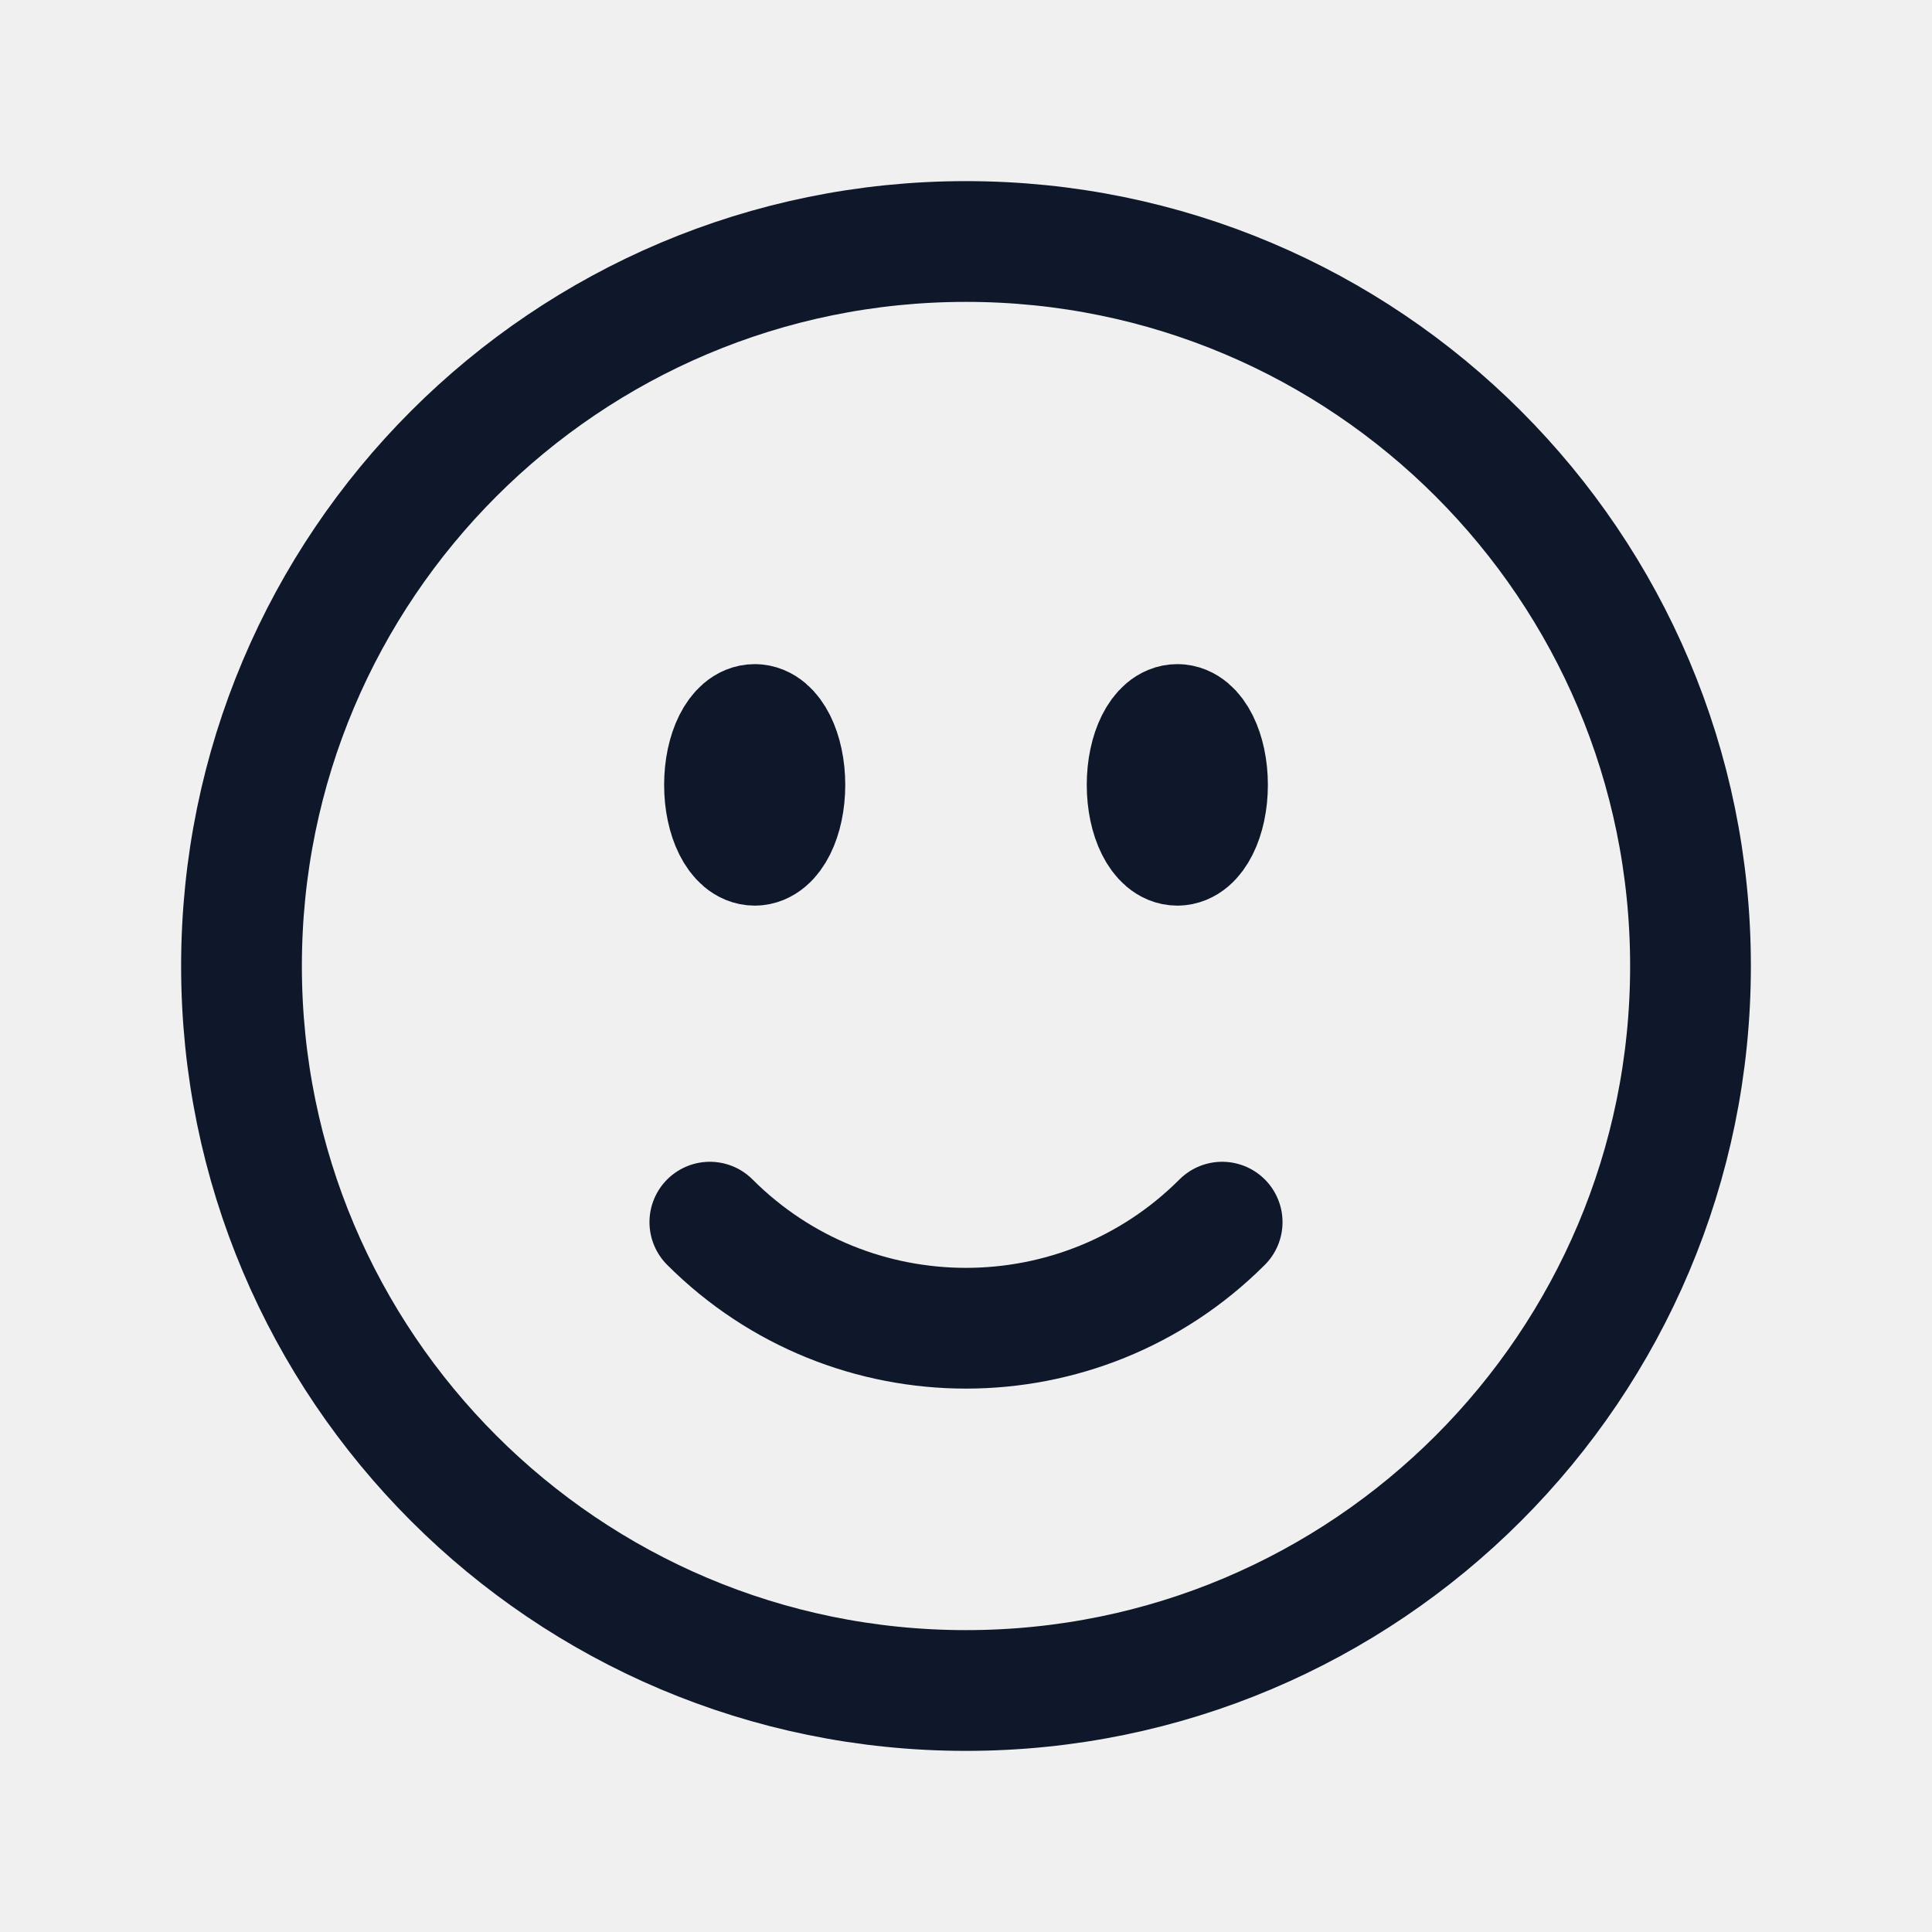
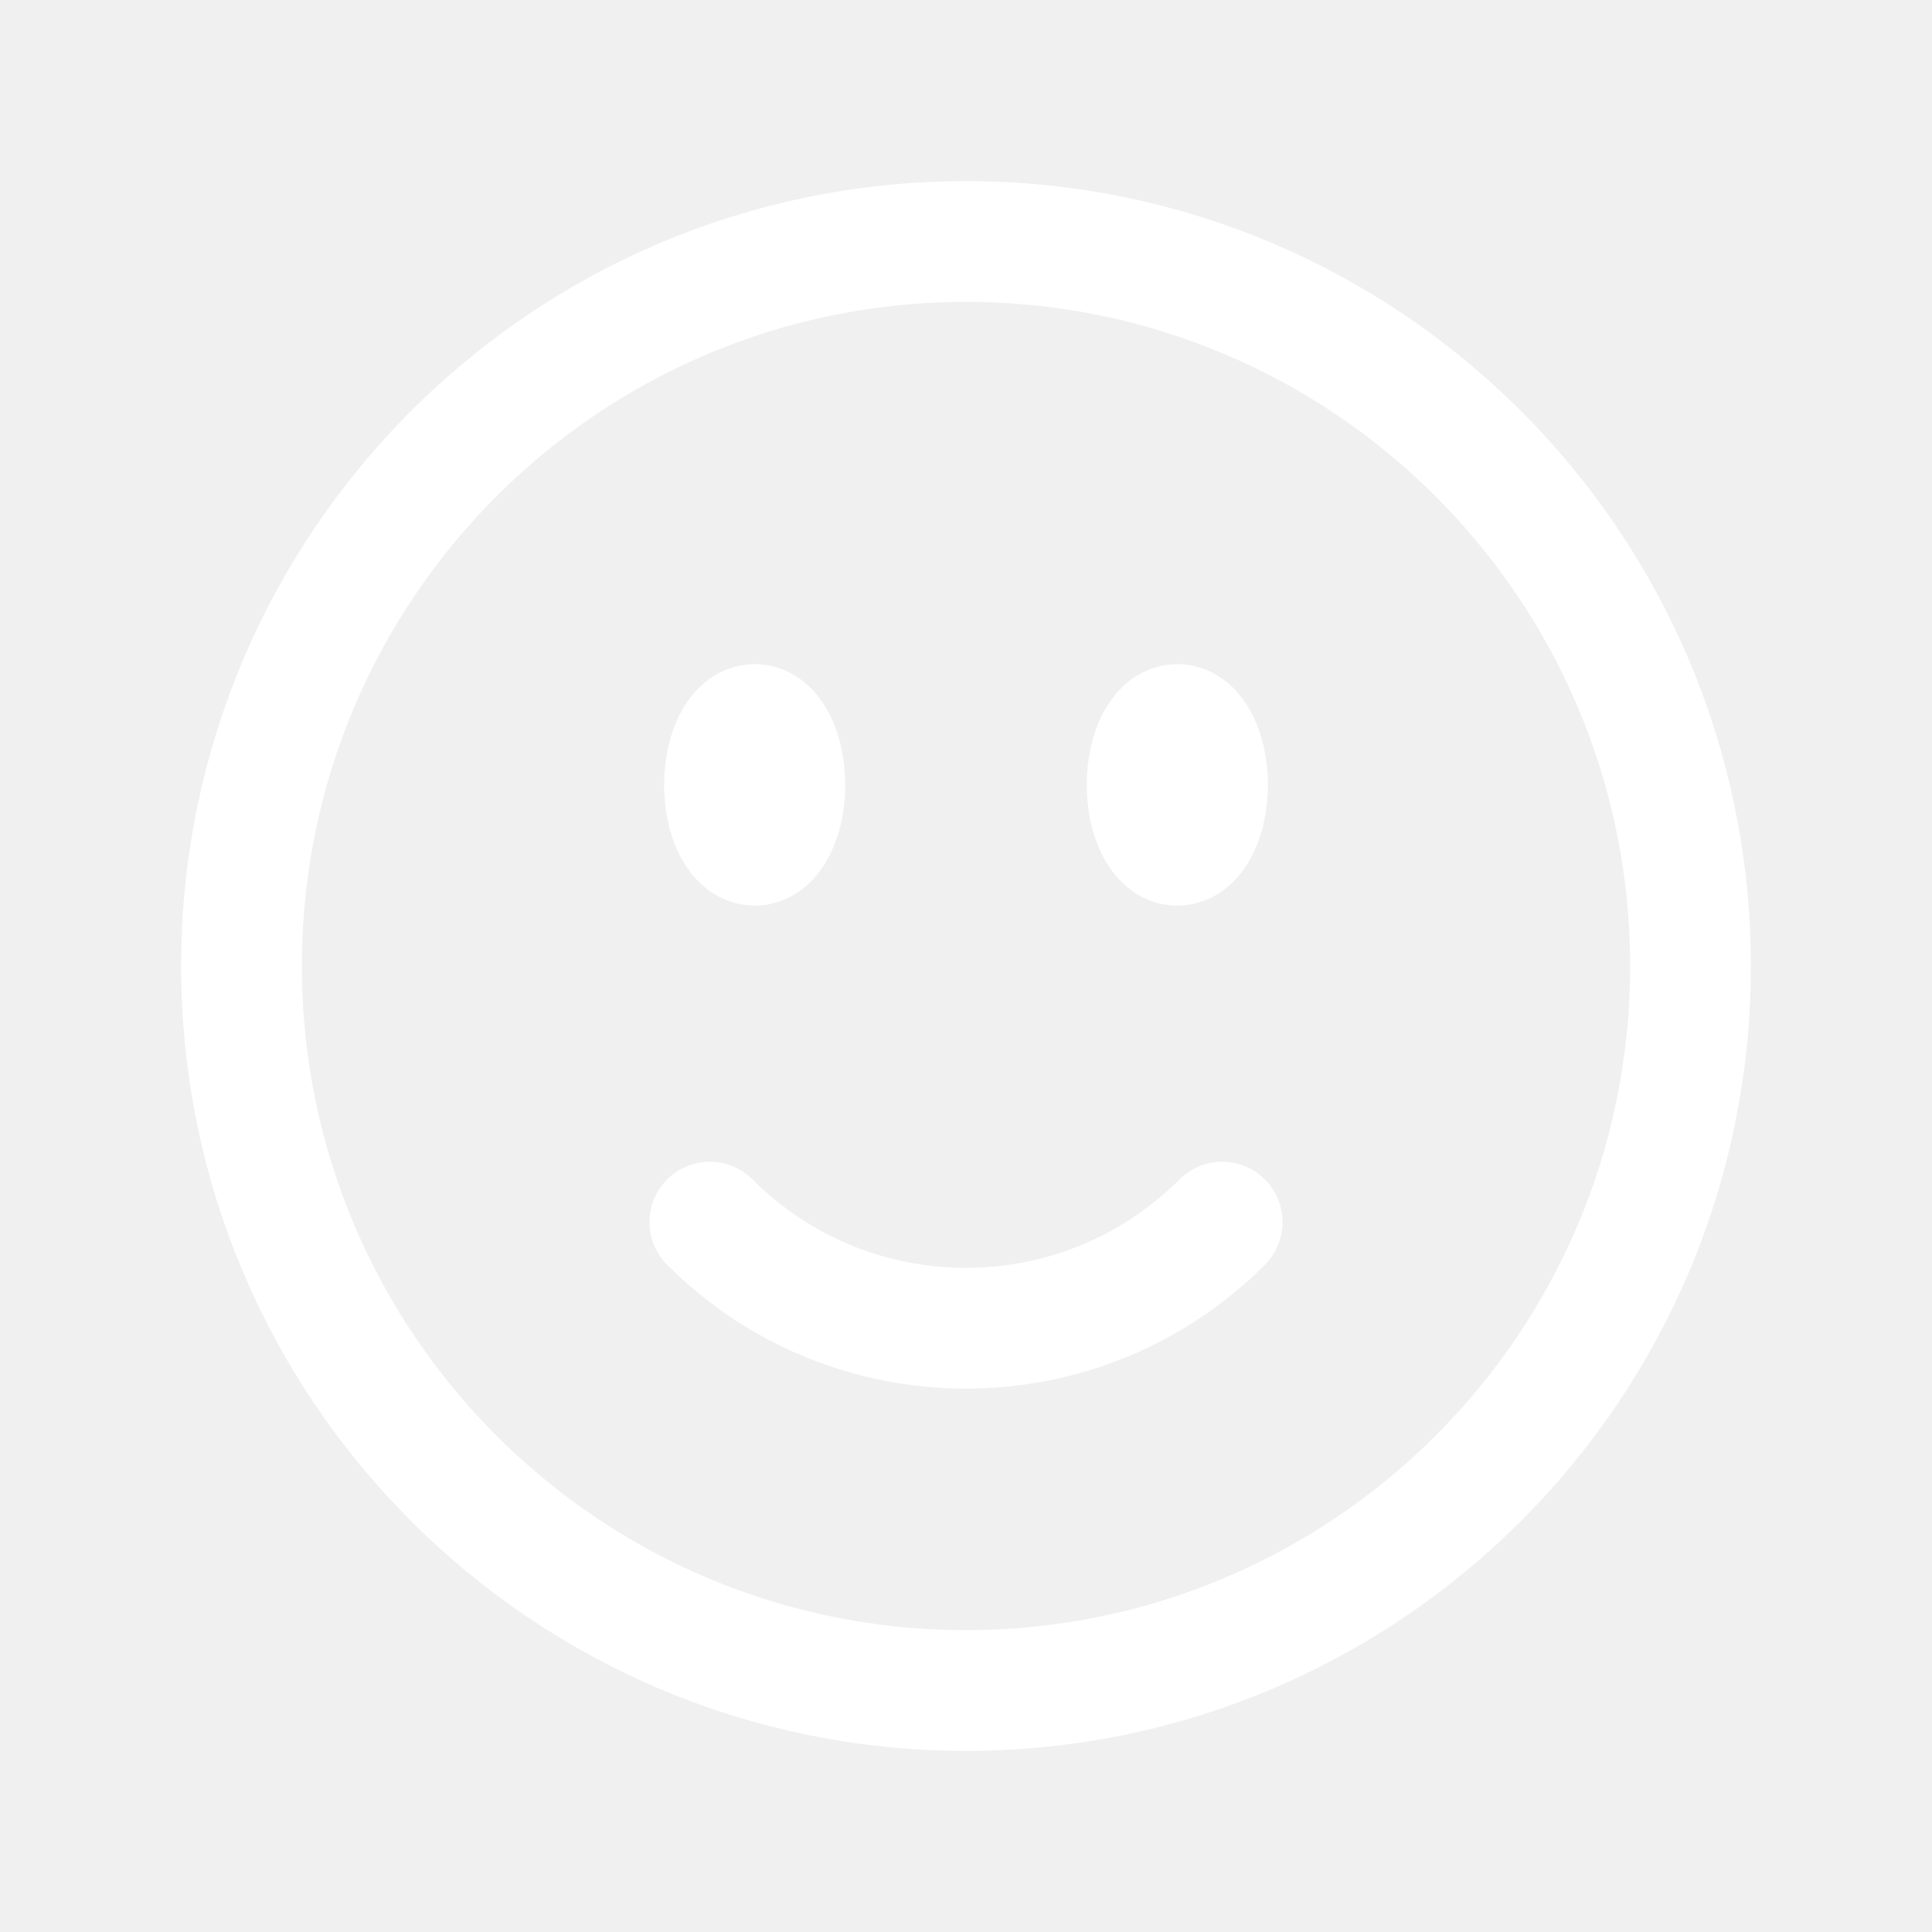
<svg xmlns="http://www.w3.org/2000/svg" width="24" height="24" viewBox="0 0 24 24" fill="none">
-   <path d="M15.182 15.182C13.425 16.939 10.575 16.939 8.818 15.182M21 12C21 16.971 16.971 21 12 21C7.029 21 3 16.971 3 12C3 7.029 7.029 3 12 3C16.971 3 21 7.029 21 12ZM9.75 9.75C9.75 10.164 9.582 10.5 9.375 10.5C9.168 10.5 9 10.164 9 9.75C9 9.336 9.168 9 9.375 9C9.582 9 9.75 9.336 9.75 9.75ZM9.375 9.75H9.383V9.765H9.375V9.75ZM15 9.75C15 10.164 14.832 10.5 14.625 10.5C14.418 10.5 14.25 10.164 14.25 9.75C14.25 9.336 14.418 9 14.625 9C14.832 9 15 9.336 15 9.75ZM14.625 9.75H14.633V9.765H14.625V9.75Z" stroke="#0F172A" stroke-width="1.5" stroke-linecap="round" stroke-linejoin="round" />
+   <path d="M15.182 15.182C13.425 16.939 10.575 16.939 8.818 15.182M21 12C21 16.971 16.971 21 12 21C7.029 21 3 16.971 3 12C3 7.029 7.029 3 12 3C16.971 3 21 7.029 21 12ZM9.75 9.75C9.75 10.164 9.582 10.5 9.375 10.5C9.168 10.5 9 10.164 9 9.75C9 9.336 9.168 9 9.375 9C9.582 9 9.75 9.336 9.75 9.75ZM9.375 9.75H9.383V9.765H9.375V9.75ZM15 9.75C15 10.164 14.832 10.5 14.625 10.5C14.418 10.5 14.25 10.164 14.25 9.75C14.25 9.336 14.418 9 14.625 9C14.832 9 15 9.336 15 9.75ZM14.625 9.75H14.633V9.765H14.625V9.75Z" stroke="white" stroke-width="1.5" stroke-linecap="round" stroke-linejoin="round" />
</svg>
